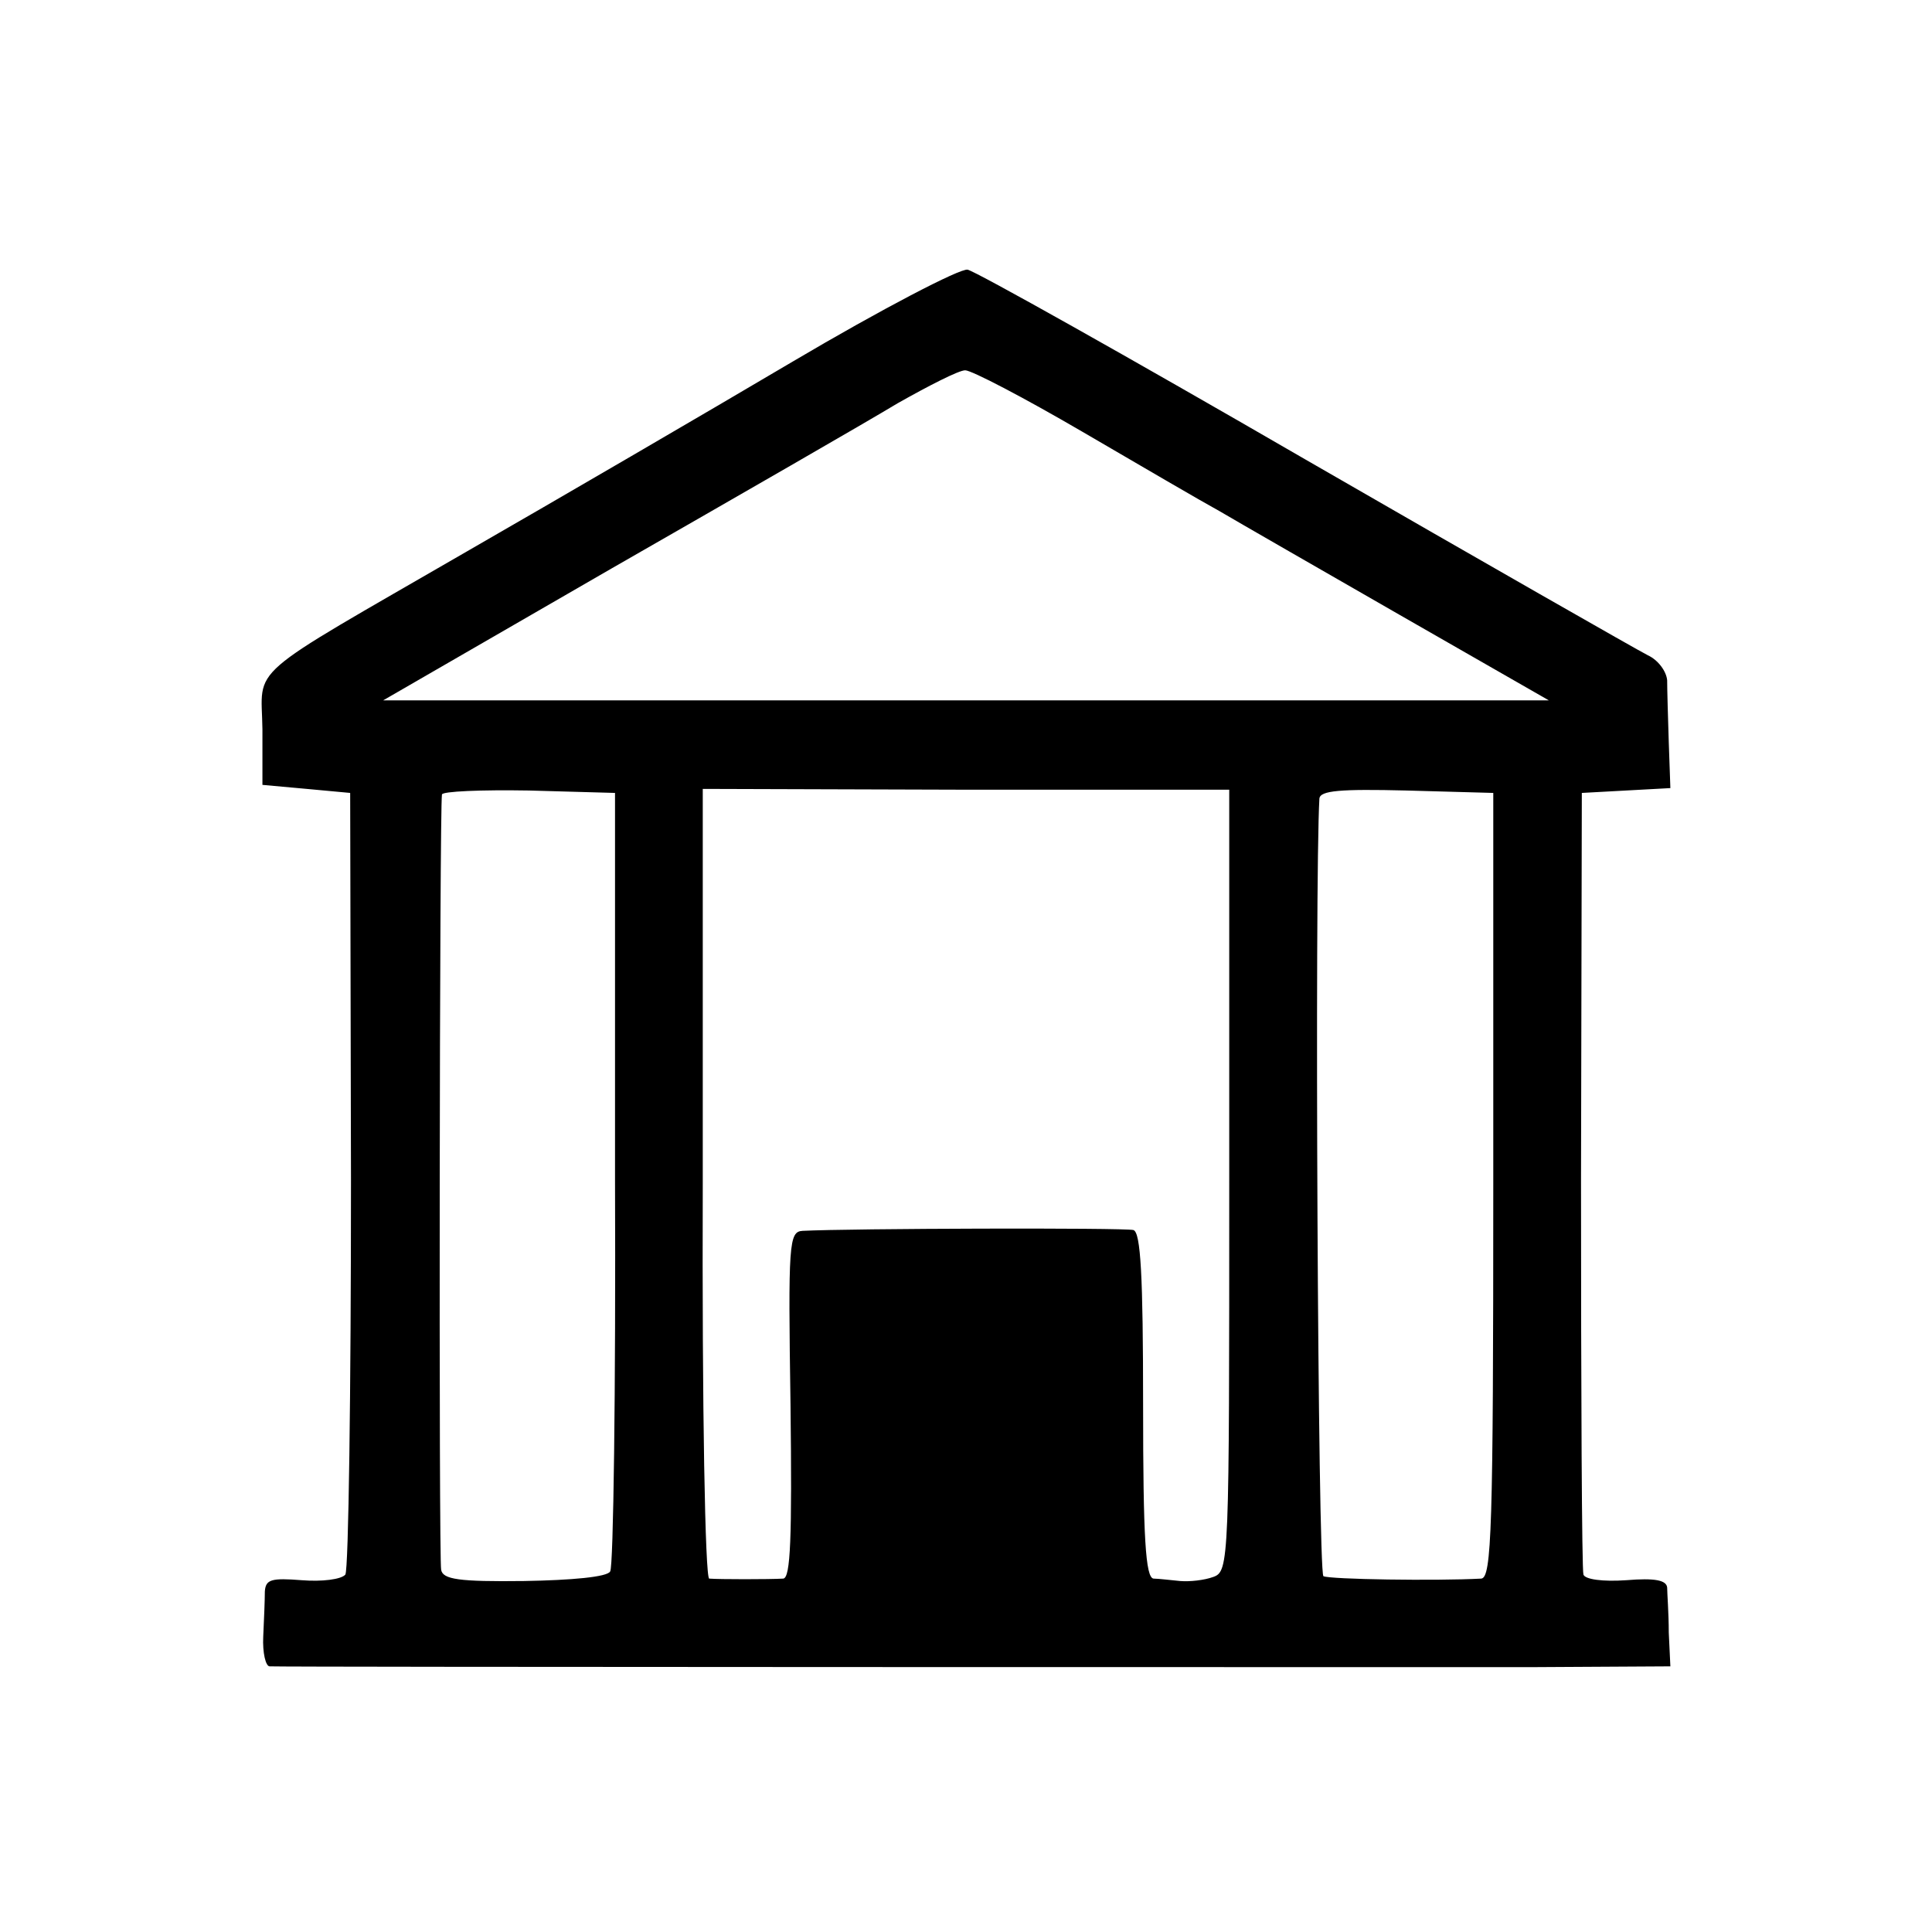
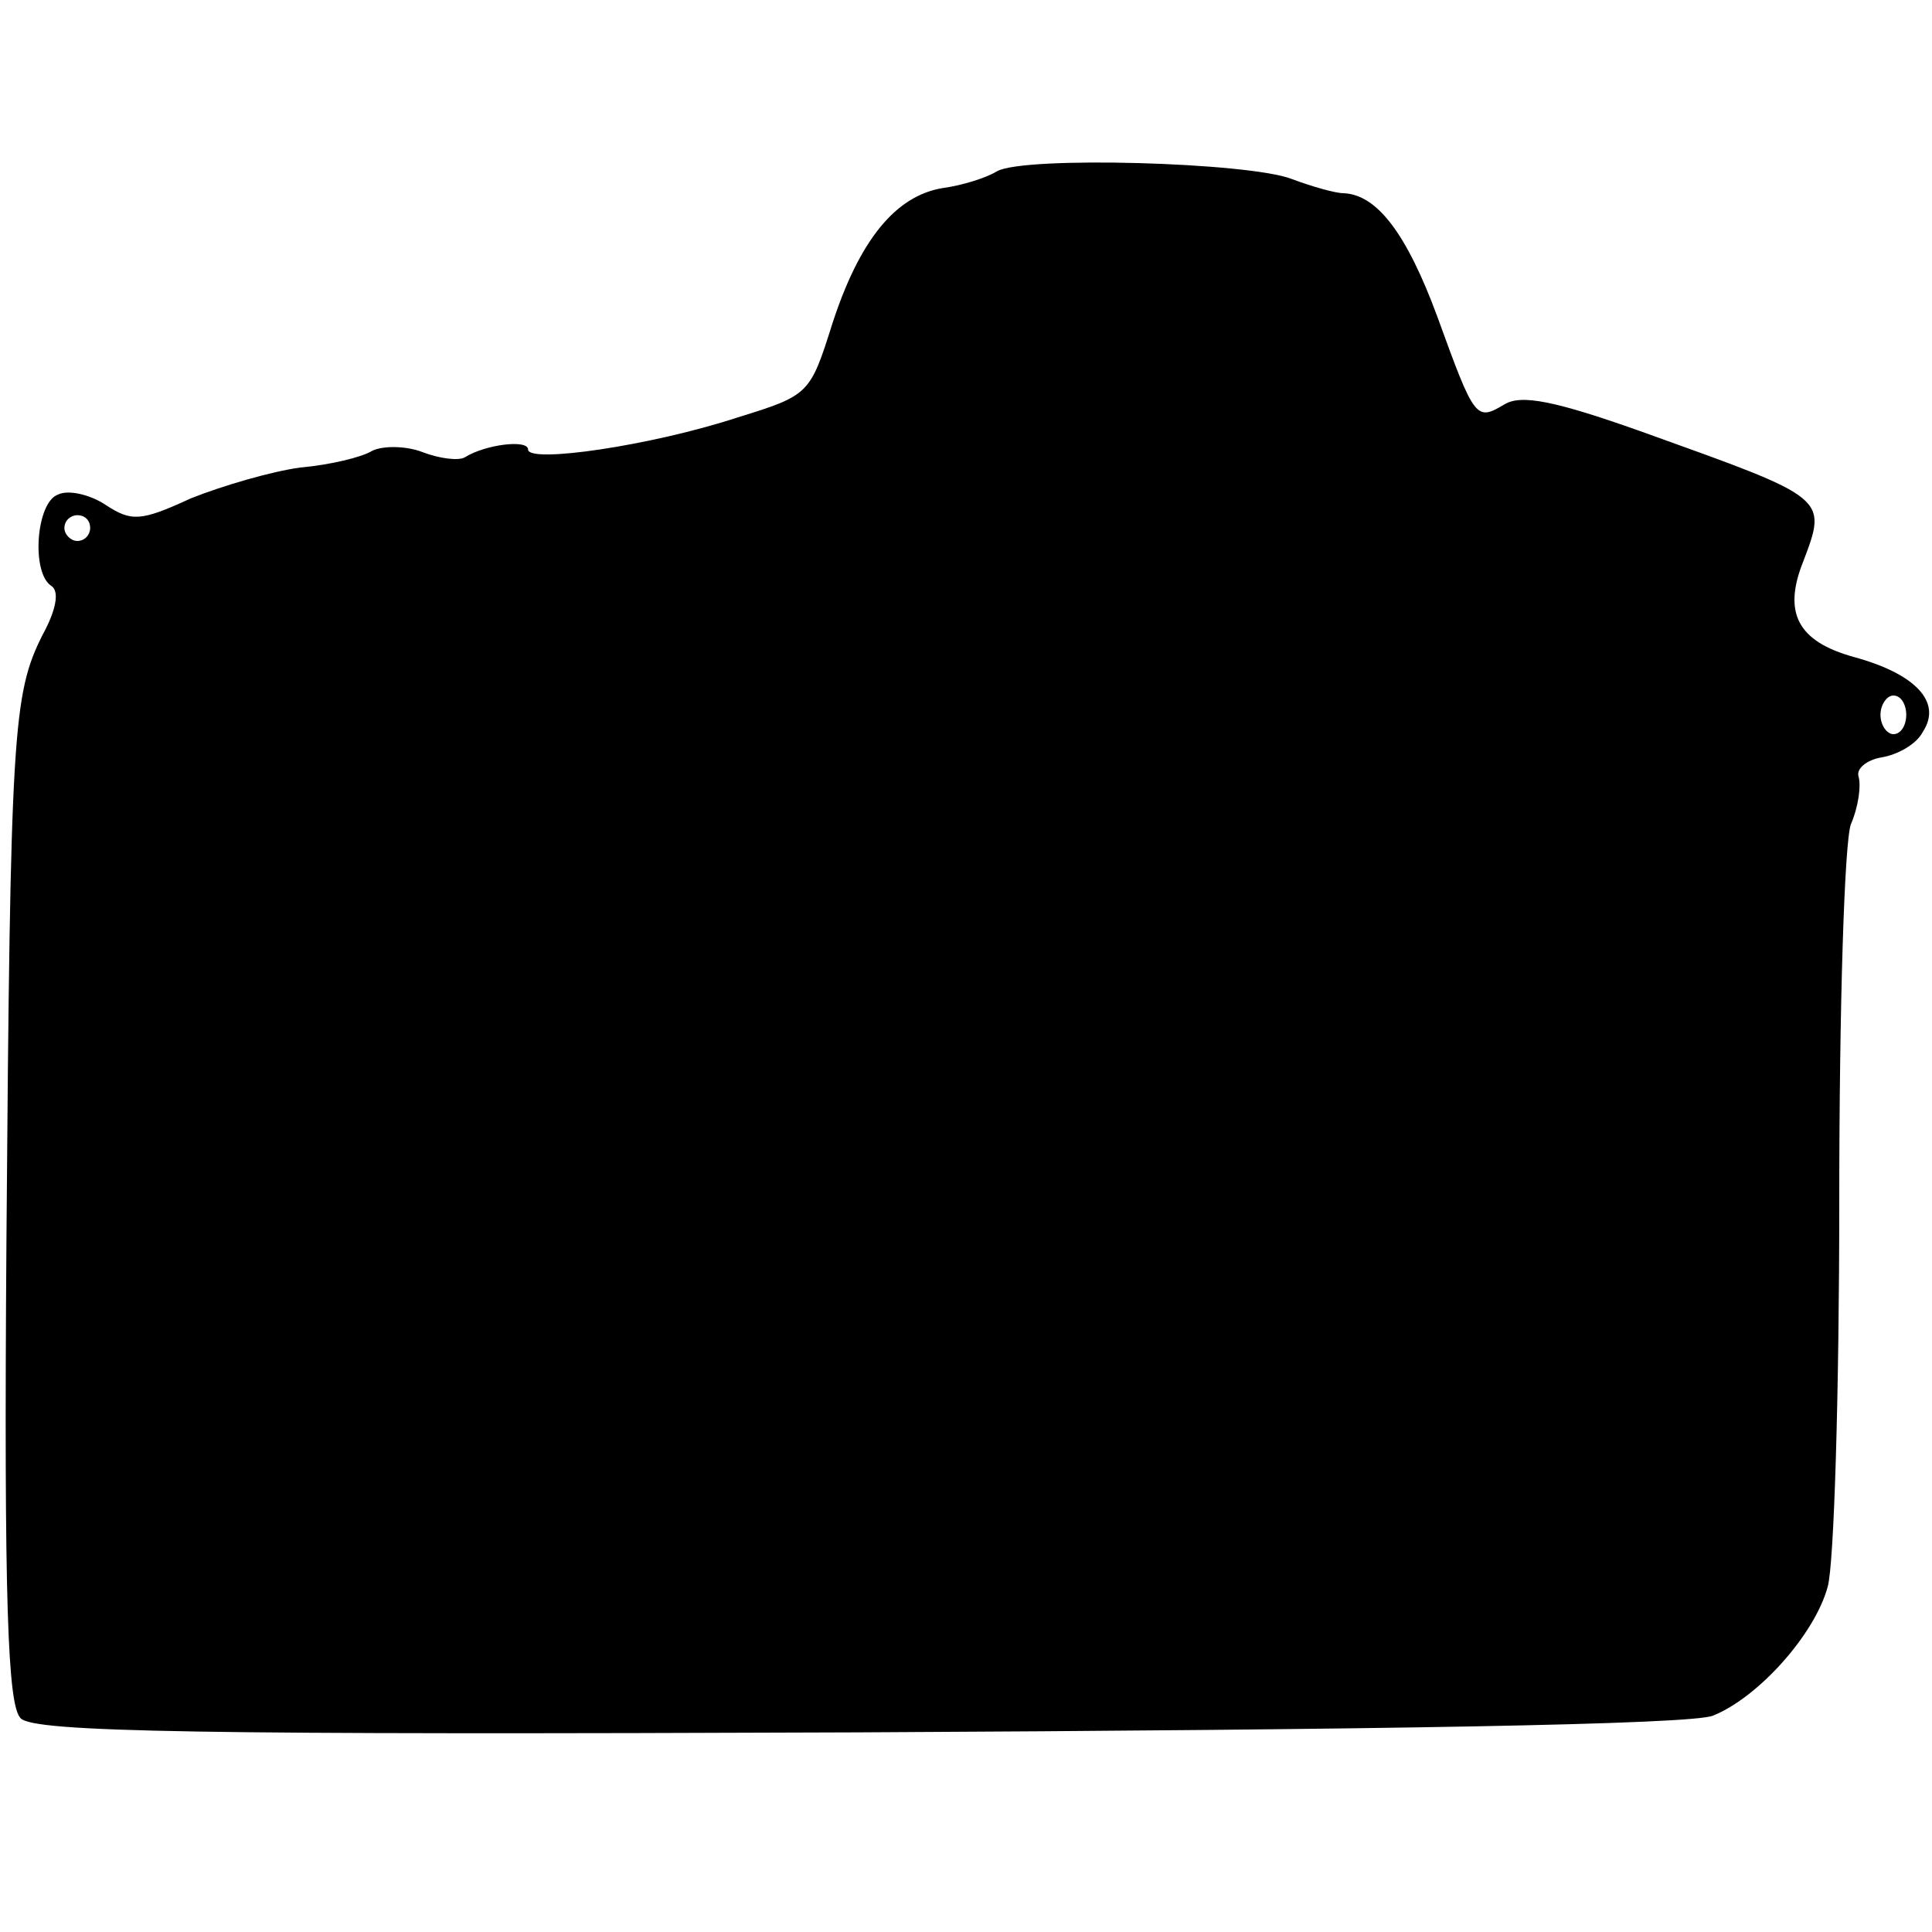
- <svg xmlns="http://www.w3.org/2000/svg" version="1.0" width="240pt" height="240pt" viewBox="0 0 240 240" preserveAspectRatio="xMidYMid meet">
-   <g transform="translate(0,240) scale(0.1,-0.1)" fill="#000000" stroke="none">
-     <path d="M985 1951 c-110 -65 -292 -171 -405 -236 -280 -162 -255 -140 -254 -221 l0 -69 55 -5 54 -5 1 -480 c0 -264 -3 -485 -7 -491 -5 -6 -29 -9 -54 -7 -38 3 -45 1 -46 -14 0 -10 -1 -35 -2 -56 -1 -20 3 -37 8 -37 17 -1 1381 -1 1565 -1 l175 1 -2 42 c0 24 -2 49 -2 56 -1 9 -15 12 -51 9 -29 -2 -51 1 -53 7 -2 6 -3 227 -3 491 l1 480 55 3 55 3 -2 57 c-1 31 -2 66 -2 77 -1 11 -11 25 -24 31 -12 6 -203 115 -425 243 -221 128 -410 234 -420 236 -9 2 -107 -49 -217 -114z m359 -87 c72 -42 149 -87 171 -99 22 -13 123 -71 224 -129 l185 -106 -724 0 -724 0 284 164 c157 90 317 182 355 205 39 22 76 41 84 41 8 0 73 -34 145 -76z m-580 -927 c1 -264 -2 -484 -6 -489 -3 -7 -48 -11 -107 -12 -81 -1 -101 2 -103 14 -3 13 -2 943 1 963 0 4 49 6 108 5 l107 -3 0 -478z m763 -3 c0 -476 0 -486 -20 -493 -11 -4 -29 -6 -41 -5 -11 1 -27 3 -33 3 -10 1 -13 51 -13 215 0 162 -3 215 -12 218 -11 3 -353 2 -411 -1 -17 -1 -18 -15 -15 -216 2 -167 0 -215 -9 -216 -17 -1 -80 -1 -92 0 -5 1 -9 211 -8 491 l0 490 327 -1 327 0 0 -485z m328 -6 c0 -428 -2 -488 -15 -489 -56 -3 -188 -1 -196 3 -7 5 -11 864 -5 966 1 10 26 12 108 10 l108 -3 0 -487z" />
+ <svg xmlns="http://www.w3.org/2000/svg" version="1.0" width="150pt" height="150pt" viewBox="0 0 150 150" preserveAspectRatio="xMidYMid meet">
+   <g transform="translate(0,150) scale(0.1,-0.1)" fill="#000000" stroke="none">
+     <path d="M774 1367 c-8 -5 -27 -11 -42 -13 -37 -6 -65 -41 -86 -106 -17 -54 -18 -55 -73 -72 -67 -22 -163 -36 -163 -25 0 8 -33 4 -49 -6 -5 -3 -20 -1 -33 4 -13 5 -31 5 -39 1 -8 -5 -33 -11 -56 -13 -22 -3 -60 -14 -85 -24 -39 -18 -46 -18 -66 -5 -12 8 -29 12 -37 8 -17 -6 -21 -61 -5 -71 6 -4 4 -18 -7 -38 -23 -46 -25 -74 -28 -470 -2 -282 1 -361 11 -371 10 -11 140 -13 651 -11 402 2 647 6 663 13 35 14 79 63 89 100 5 17 9 152 9 299 0 152 4 279 9 293 6 14 8 30 6 37 -2 6 6 13 18 15 12 2 27 10 32 20 15 23 -6 45 -54 58 -43 12 -55 34 -39 74 19 50 19 49 -123 100 -70 25 -96 30 -109 22 -22 -13 -23 -12 -52 68 -24 65 -47 95 -73 96 -6 0 -24 5 -40 11 -33 13 -208 18 -229 6z m-704 -277 c0 -5 -4 -10 -10 -10 -5 0 -10 5 -10 10 0 6 5 10 10 10 6 0 10 -4 10 -10z m1410 -145 c0 -8 -4 -15 -10 -15 -5 0 -10 7 -10 15 0 8 5 15 10 15 6 0 10 -7 10 -15z" />
  </g>
</svg>
